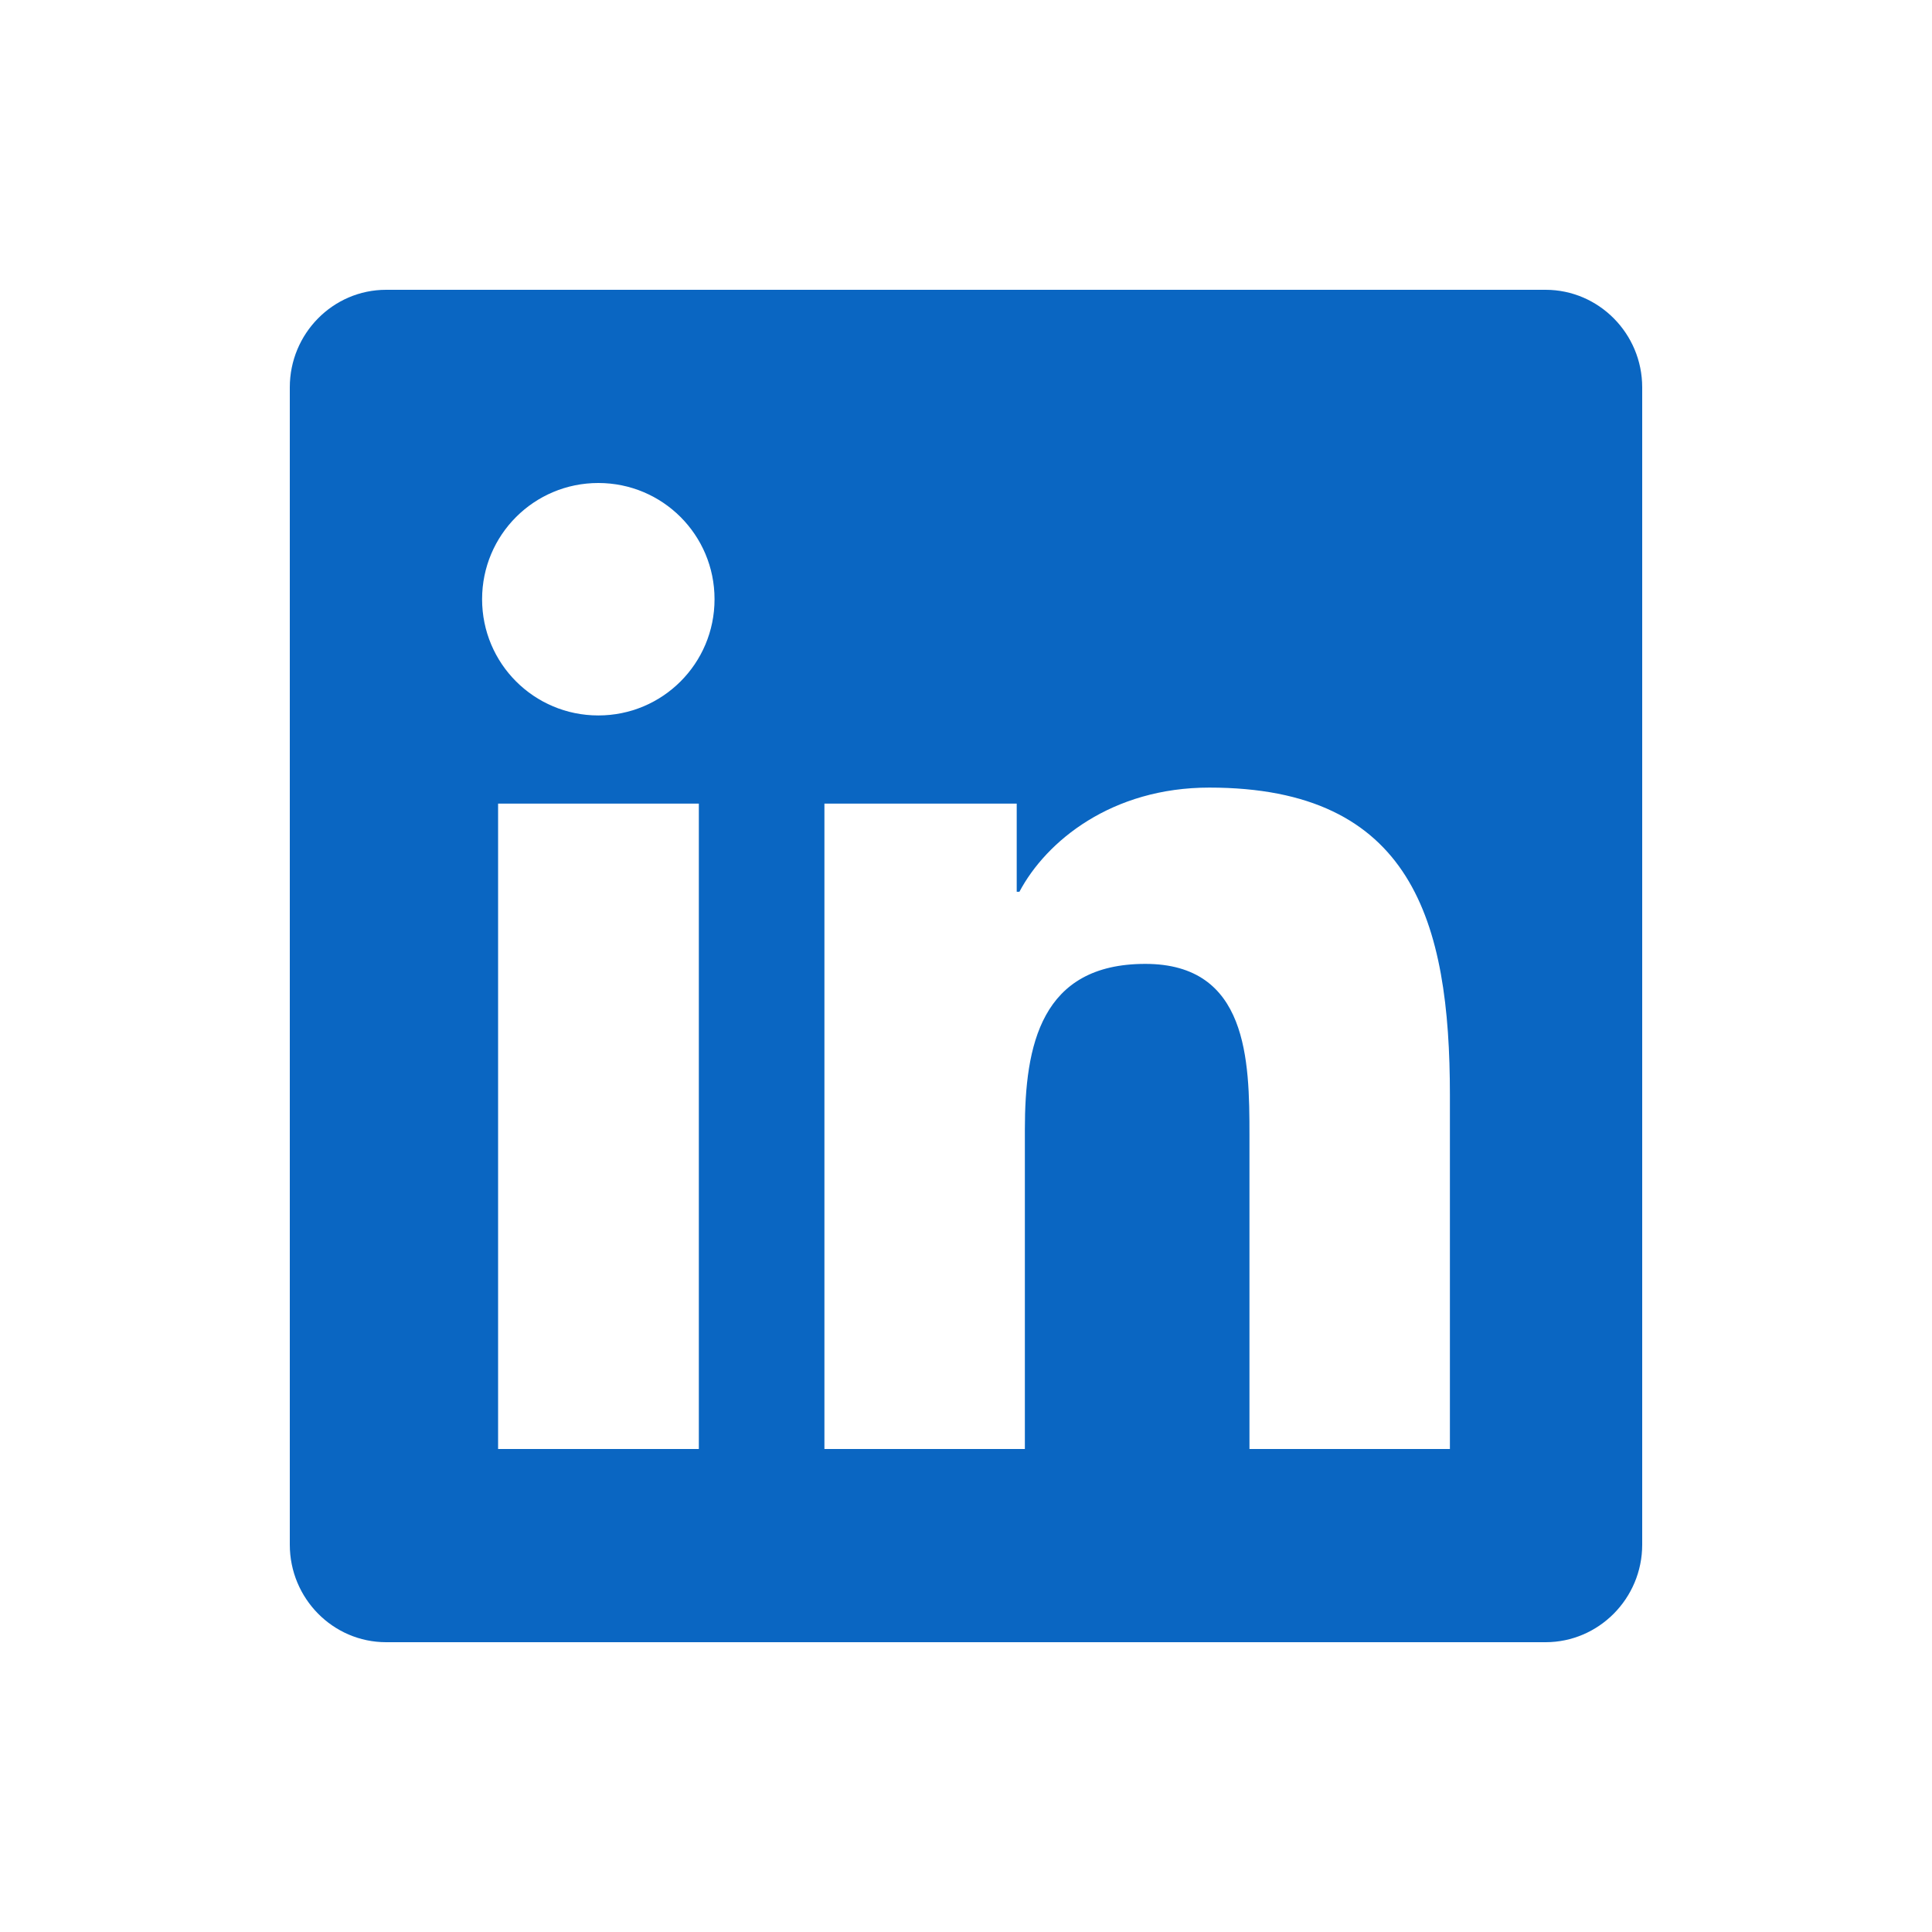
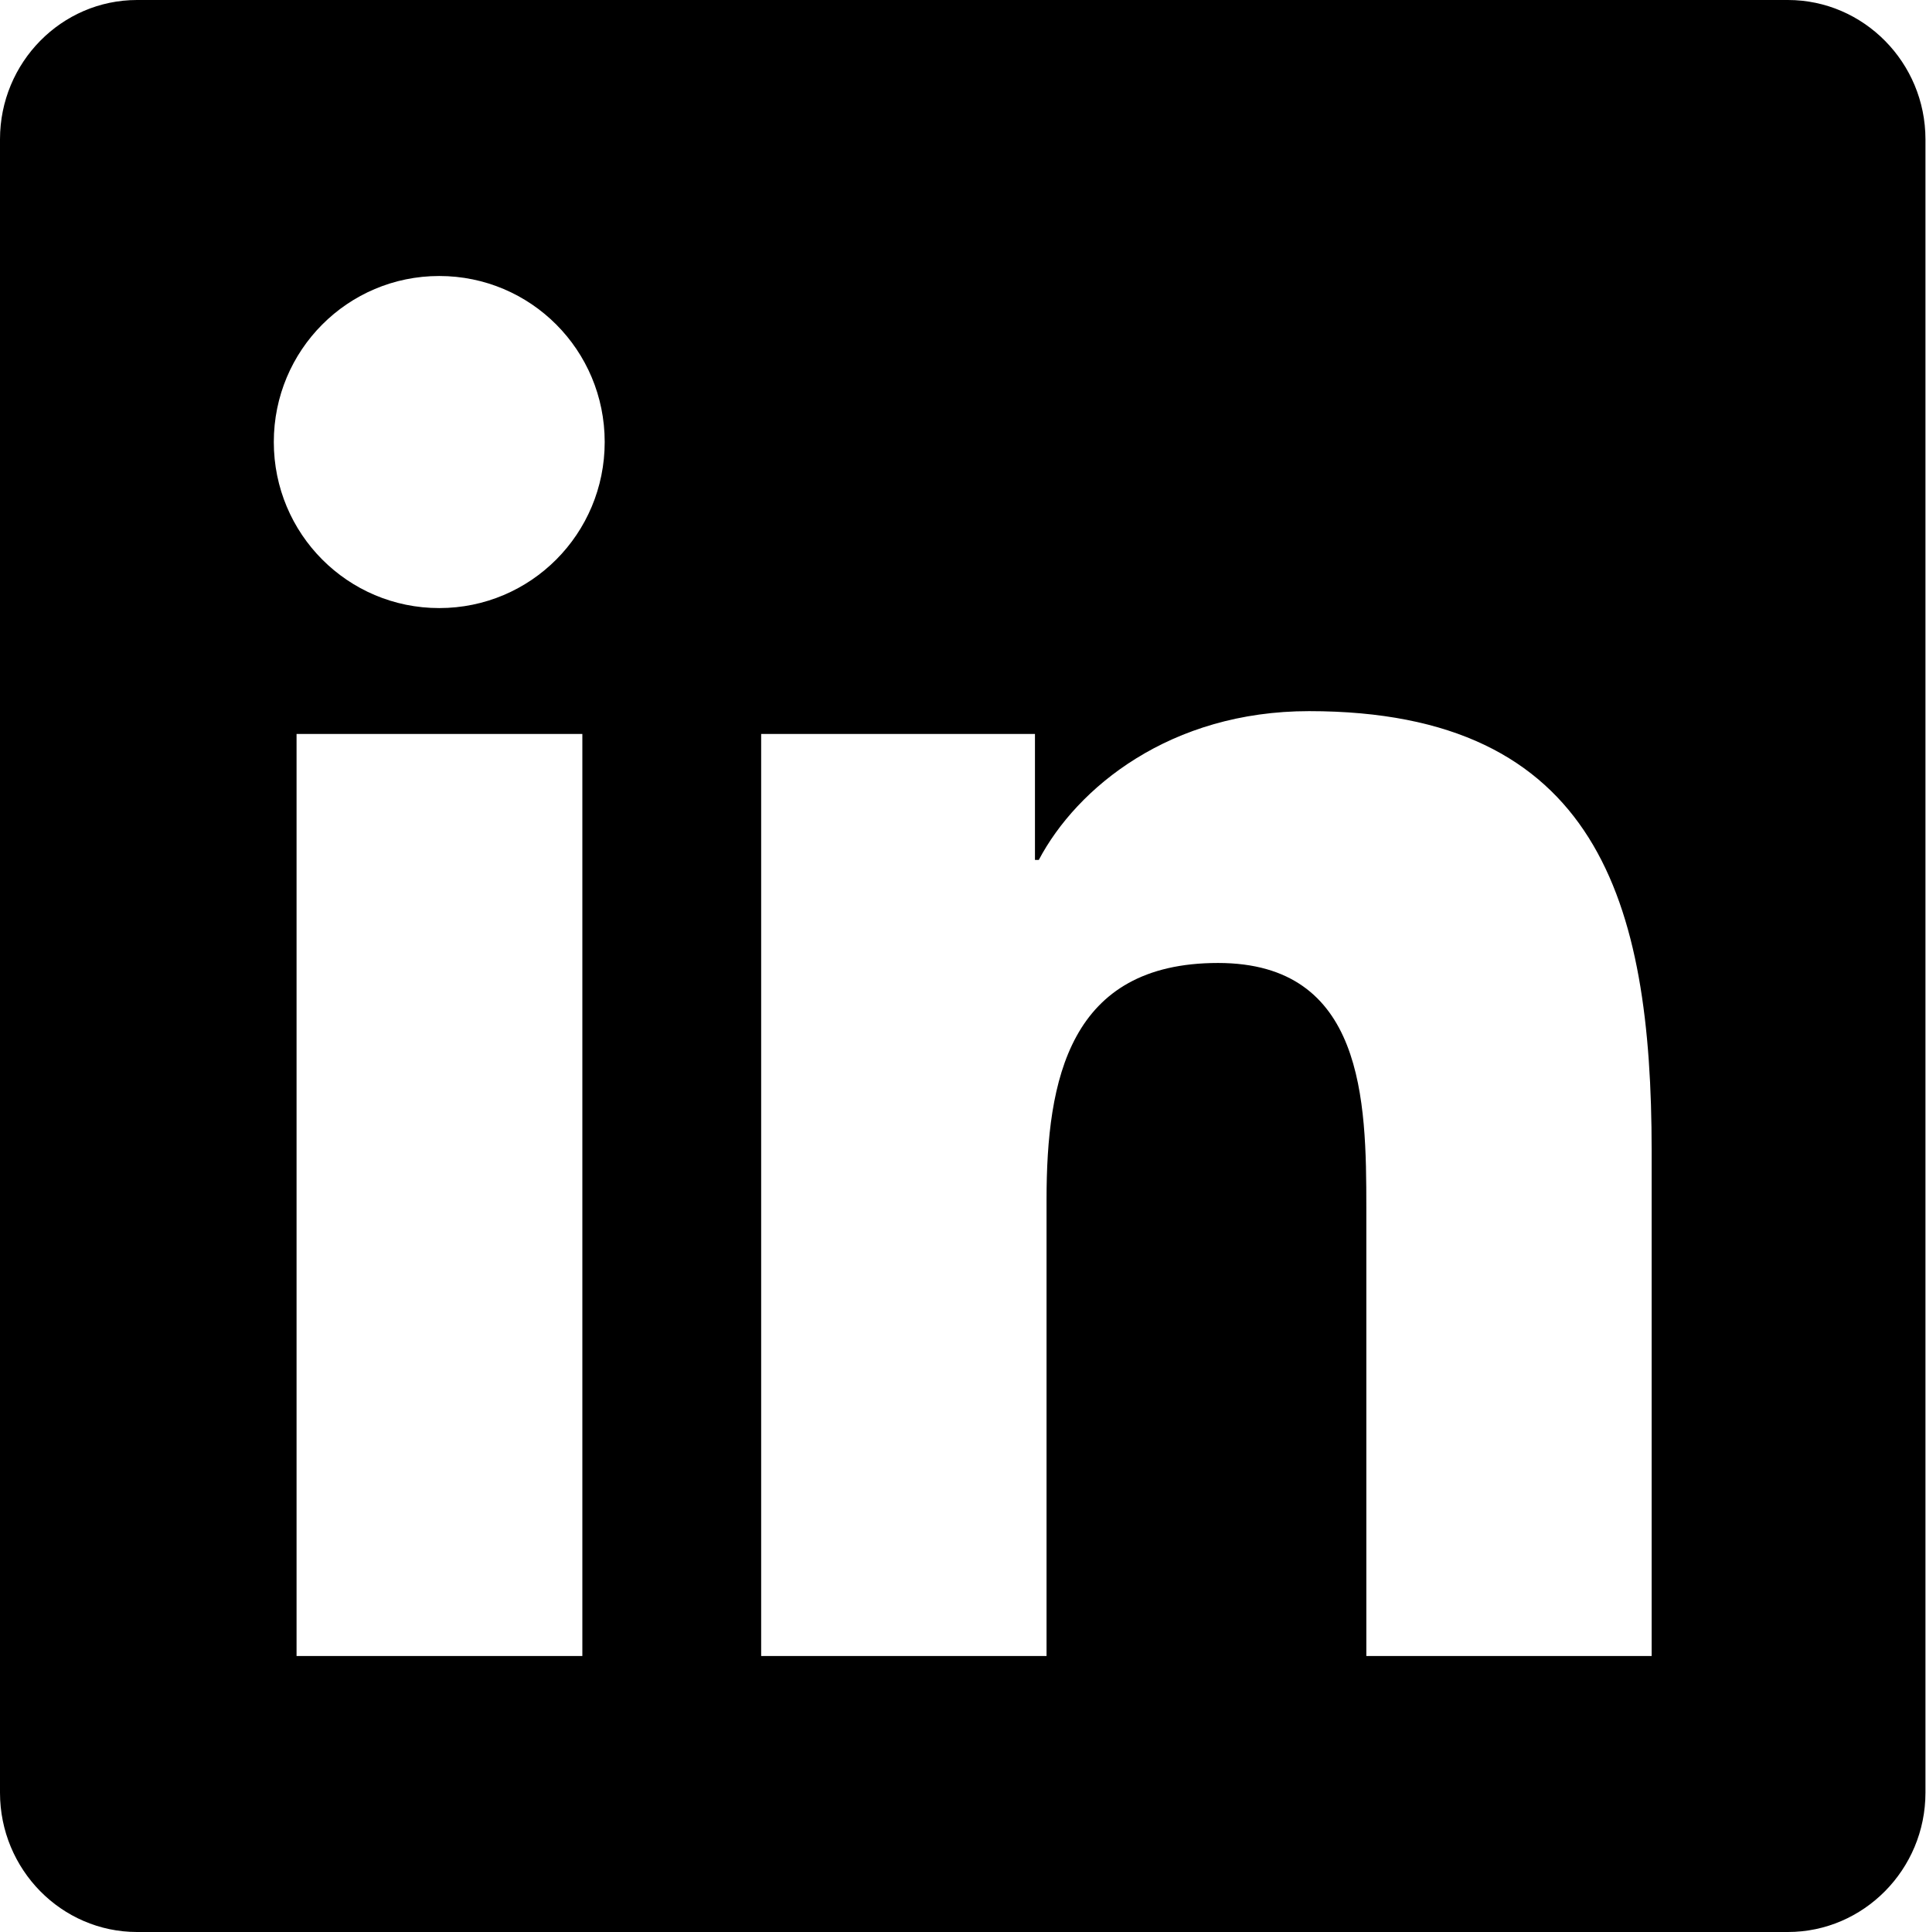
- <svg xmlns="http://www.w3.org/2000/svg" width="96" height="96" xml:space="preserve" overflow="hidden">
-   <g transform="translate(-765 -232)">
-     <path d="M841.8 246.4 784.185 246.4C781.545 246.4 779.4 248.575 779.4 251.245L779.4 308.755C779.4 311.425 781.545 313.6 784.185 313.6L841.8 313.6C844.44 313.6 846.6 311.425 846.6 308.755L846.6 251.245C846.6 248.575 844.44 246.4 841.8 246.4ZM799.71 304 789.75 304 789.75 271.93 799.725 271.93 799.725 304 799.71 304ZM794.73 256C797.925 256 800.505 258.58 800.505 261.775 800.505 264.97 797.925 267.55 794.73 267.55 791.535 267.55 788.955 264.97 788.955 261.775 788.955 258.58 791.535 256 794.73 256ZM837.045 304 827.085 304 827.085 288.4C827.085 284.68 827.01 279.895 821.91 279.895 816.72 279.895 815.925 283.945 815.925 288.13L815.925 304 805.965 304 805.965 271.93 815.52 271.93 815.52 276.31 815.655 276.31C816.99 273.79 820.245 271.135 825.09 271.135 835.17 271.135 837.045 277.78 837.045 286.42L837.045 304Z" fill="#0A66C2" />
+ <svg xmlns="http://www.w3.org/2000/svg" width="286" height="287" xml:space="preserve" overflow="hidden">
+   <defs>
+     <clipPath id="clip0">
+       <rect x="2650" y="1819" width="286" height="287" />
+     </clipPath>
+   </defs>
+   <g clip-path="url(#clip0)" transform="translate(-2650 -1819)">
+     <path d="M2915.57 1819 2670.36 1819C2659.13 1819 2650 1828.29 2650 1839.69L2650 2085.31C2650 2096.71 2659.13 2106 2670.36 2106L2915.57 2106C2926.81 2106 2936 2096.71 2936 2085.31L2936 1839.69C2936 1828.29 2926.81 1819 2915.57 1819ZM2736.44 2065 2694.05 2065 2694.05 1928.03 2736.5 1928.03 2736.5 2065 2736.44 2065ZM2715.24 1860C2728.84 1860 2739.82 1871.02 2739.82 1884.66 2739.82 1898.31 2728.84 1909.33 2715.24 1909.33 2701.65 1909.33 2690.67 1898.31 2690.67 1884.66 2690.67 1871.02 2701.65 1860 2715.24 1860ZM2895.33 2065 2852.95 2065 2852.95 1998.38C2852.95 1982.49 2852.63 1962.05 2830.92 1962.05 2808.83 1962.05 2805.45 1979.35 2805.45 1997.22L2805.45 2065 2763.06 2065 2763.06 1928.03 2803.73 1928.03 2803.73 1946.74 2804.3 1946.74C2809.98 1935.98 2823.83 1924.64 2844.45 1924.64 2887.35 1924.64 2895.33 1953.02 2895.33 1989.92L2895.33 2065Z" fill-rule="evenodd" />
  </g>
</svg>
